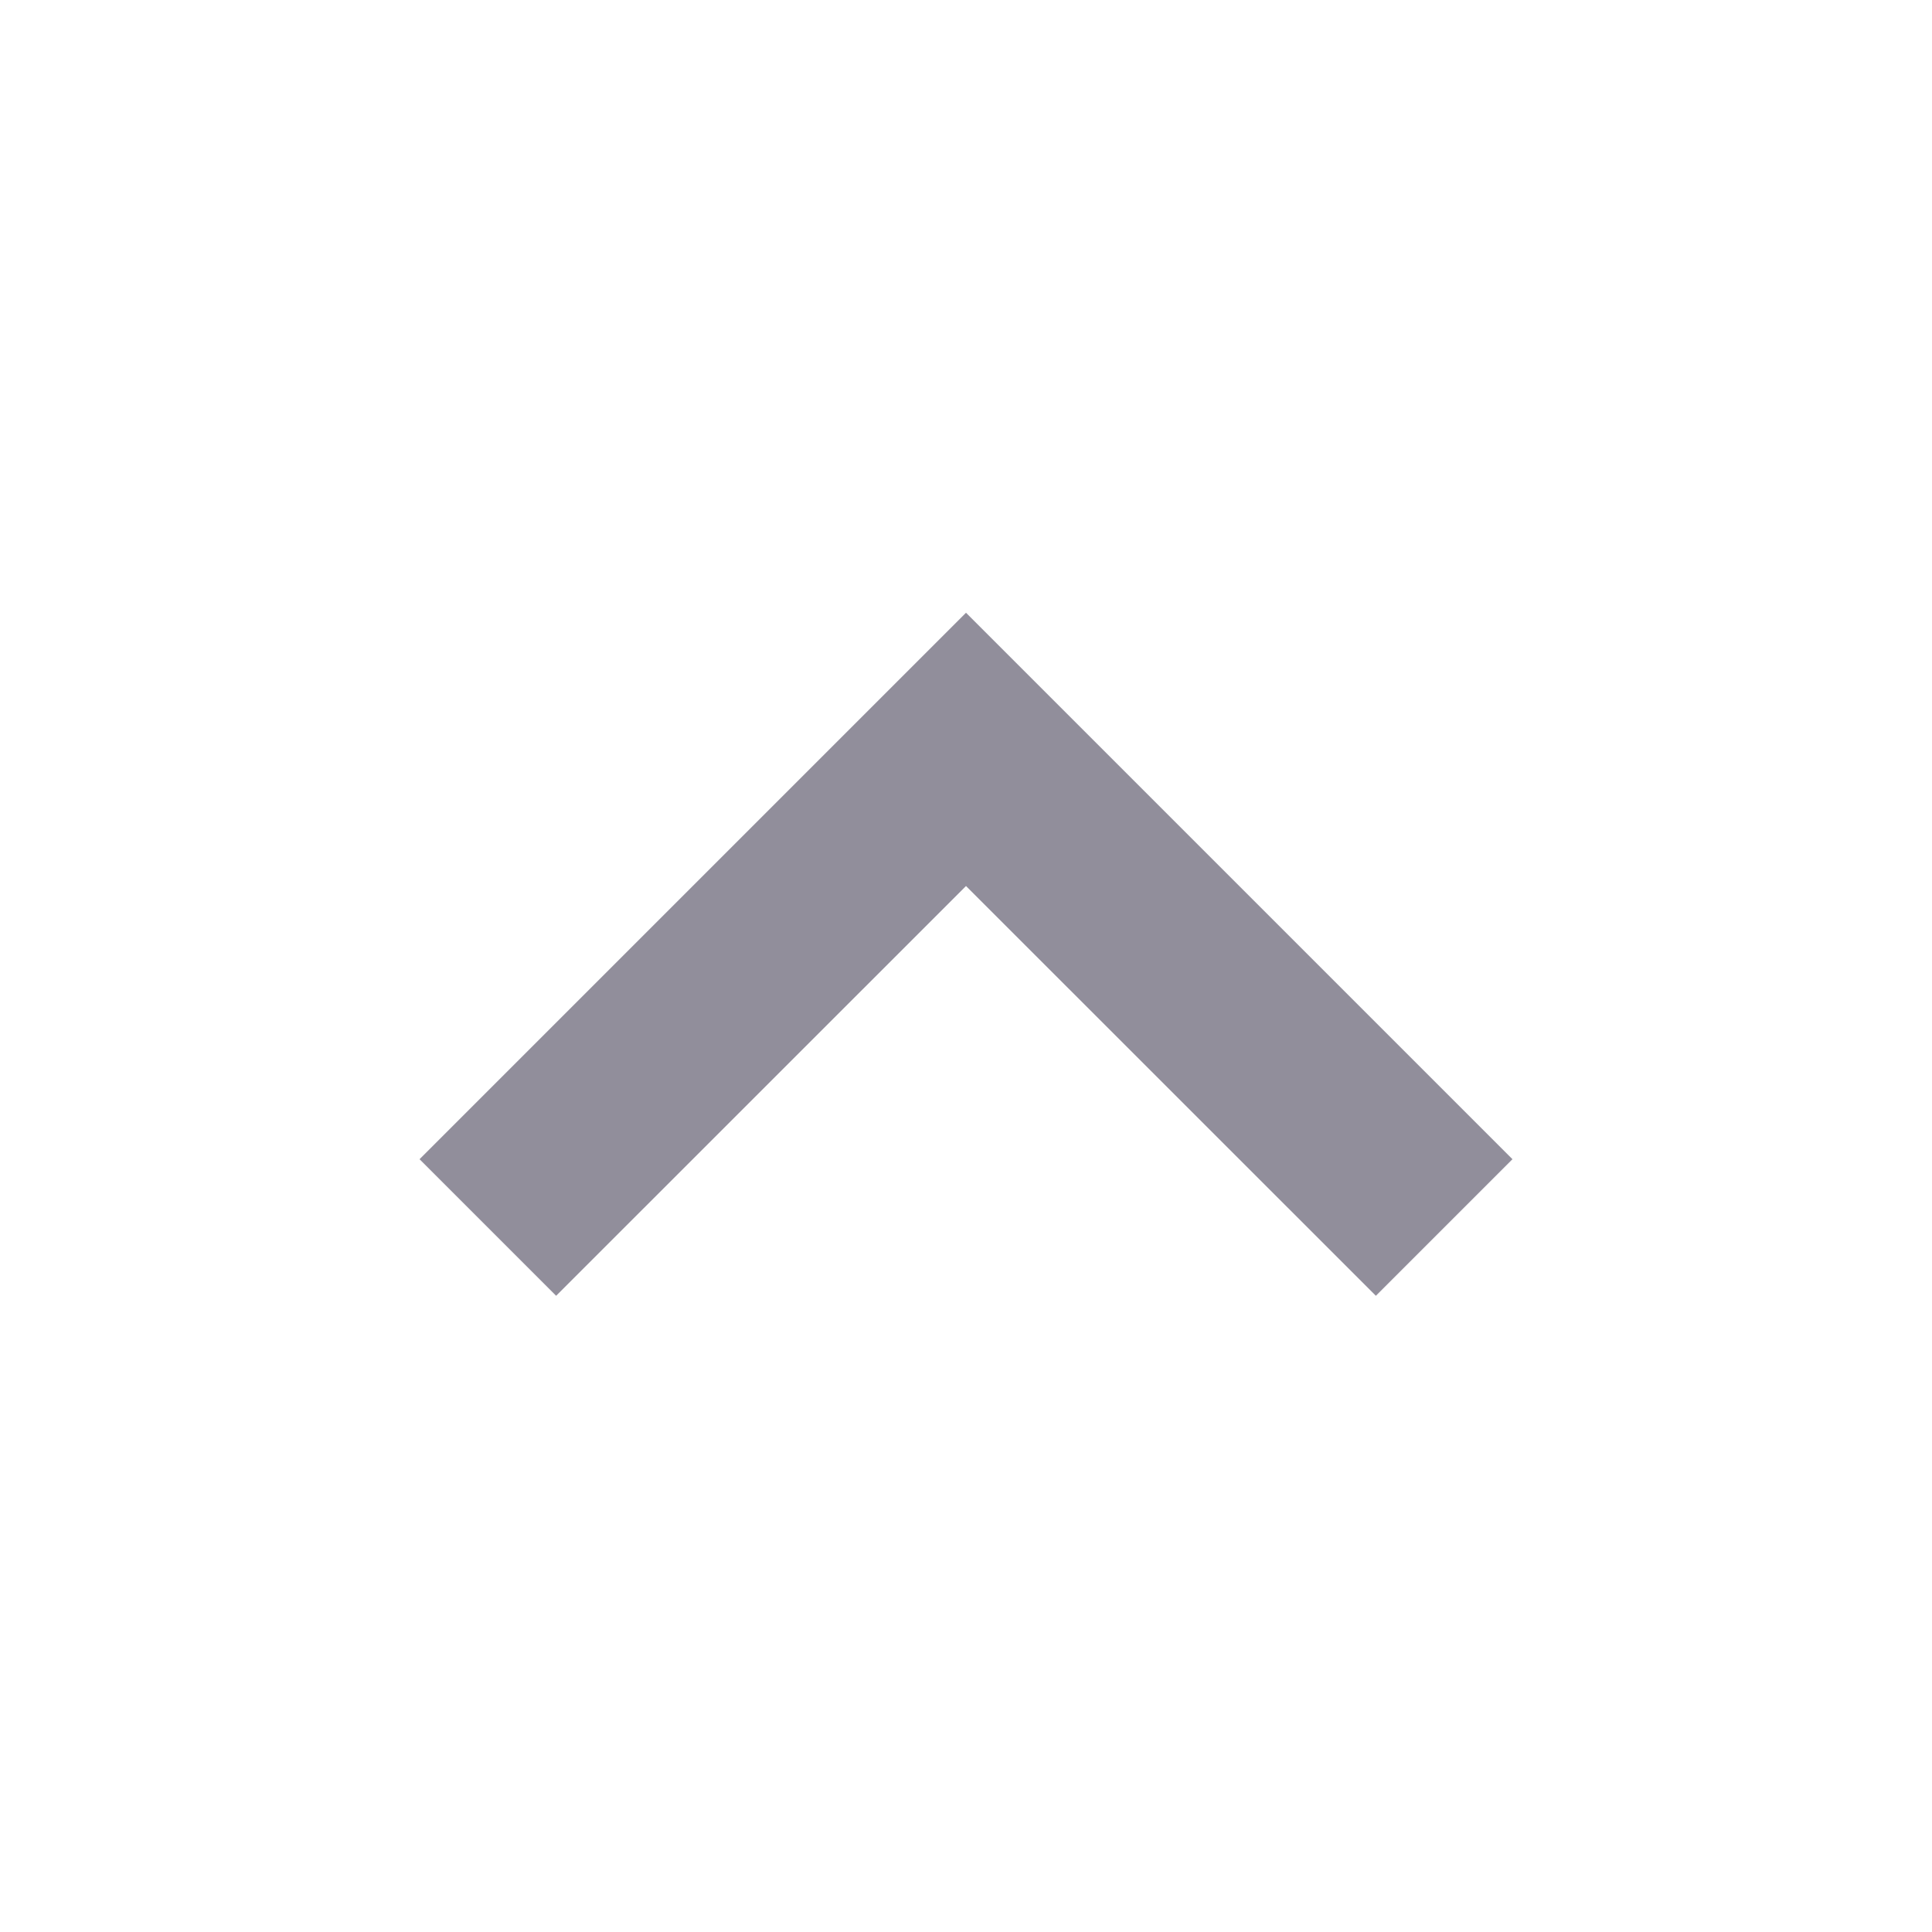
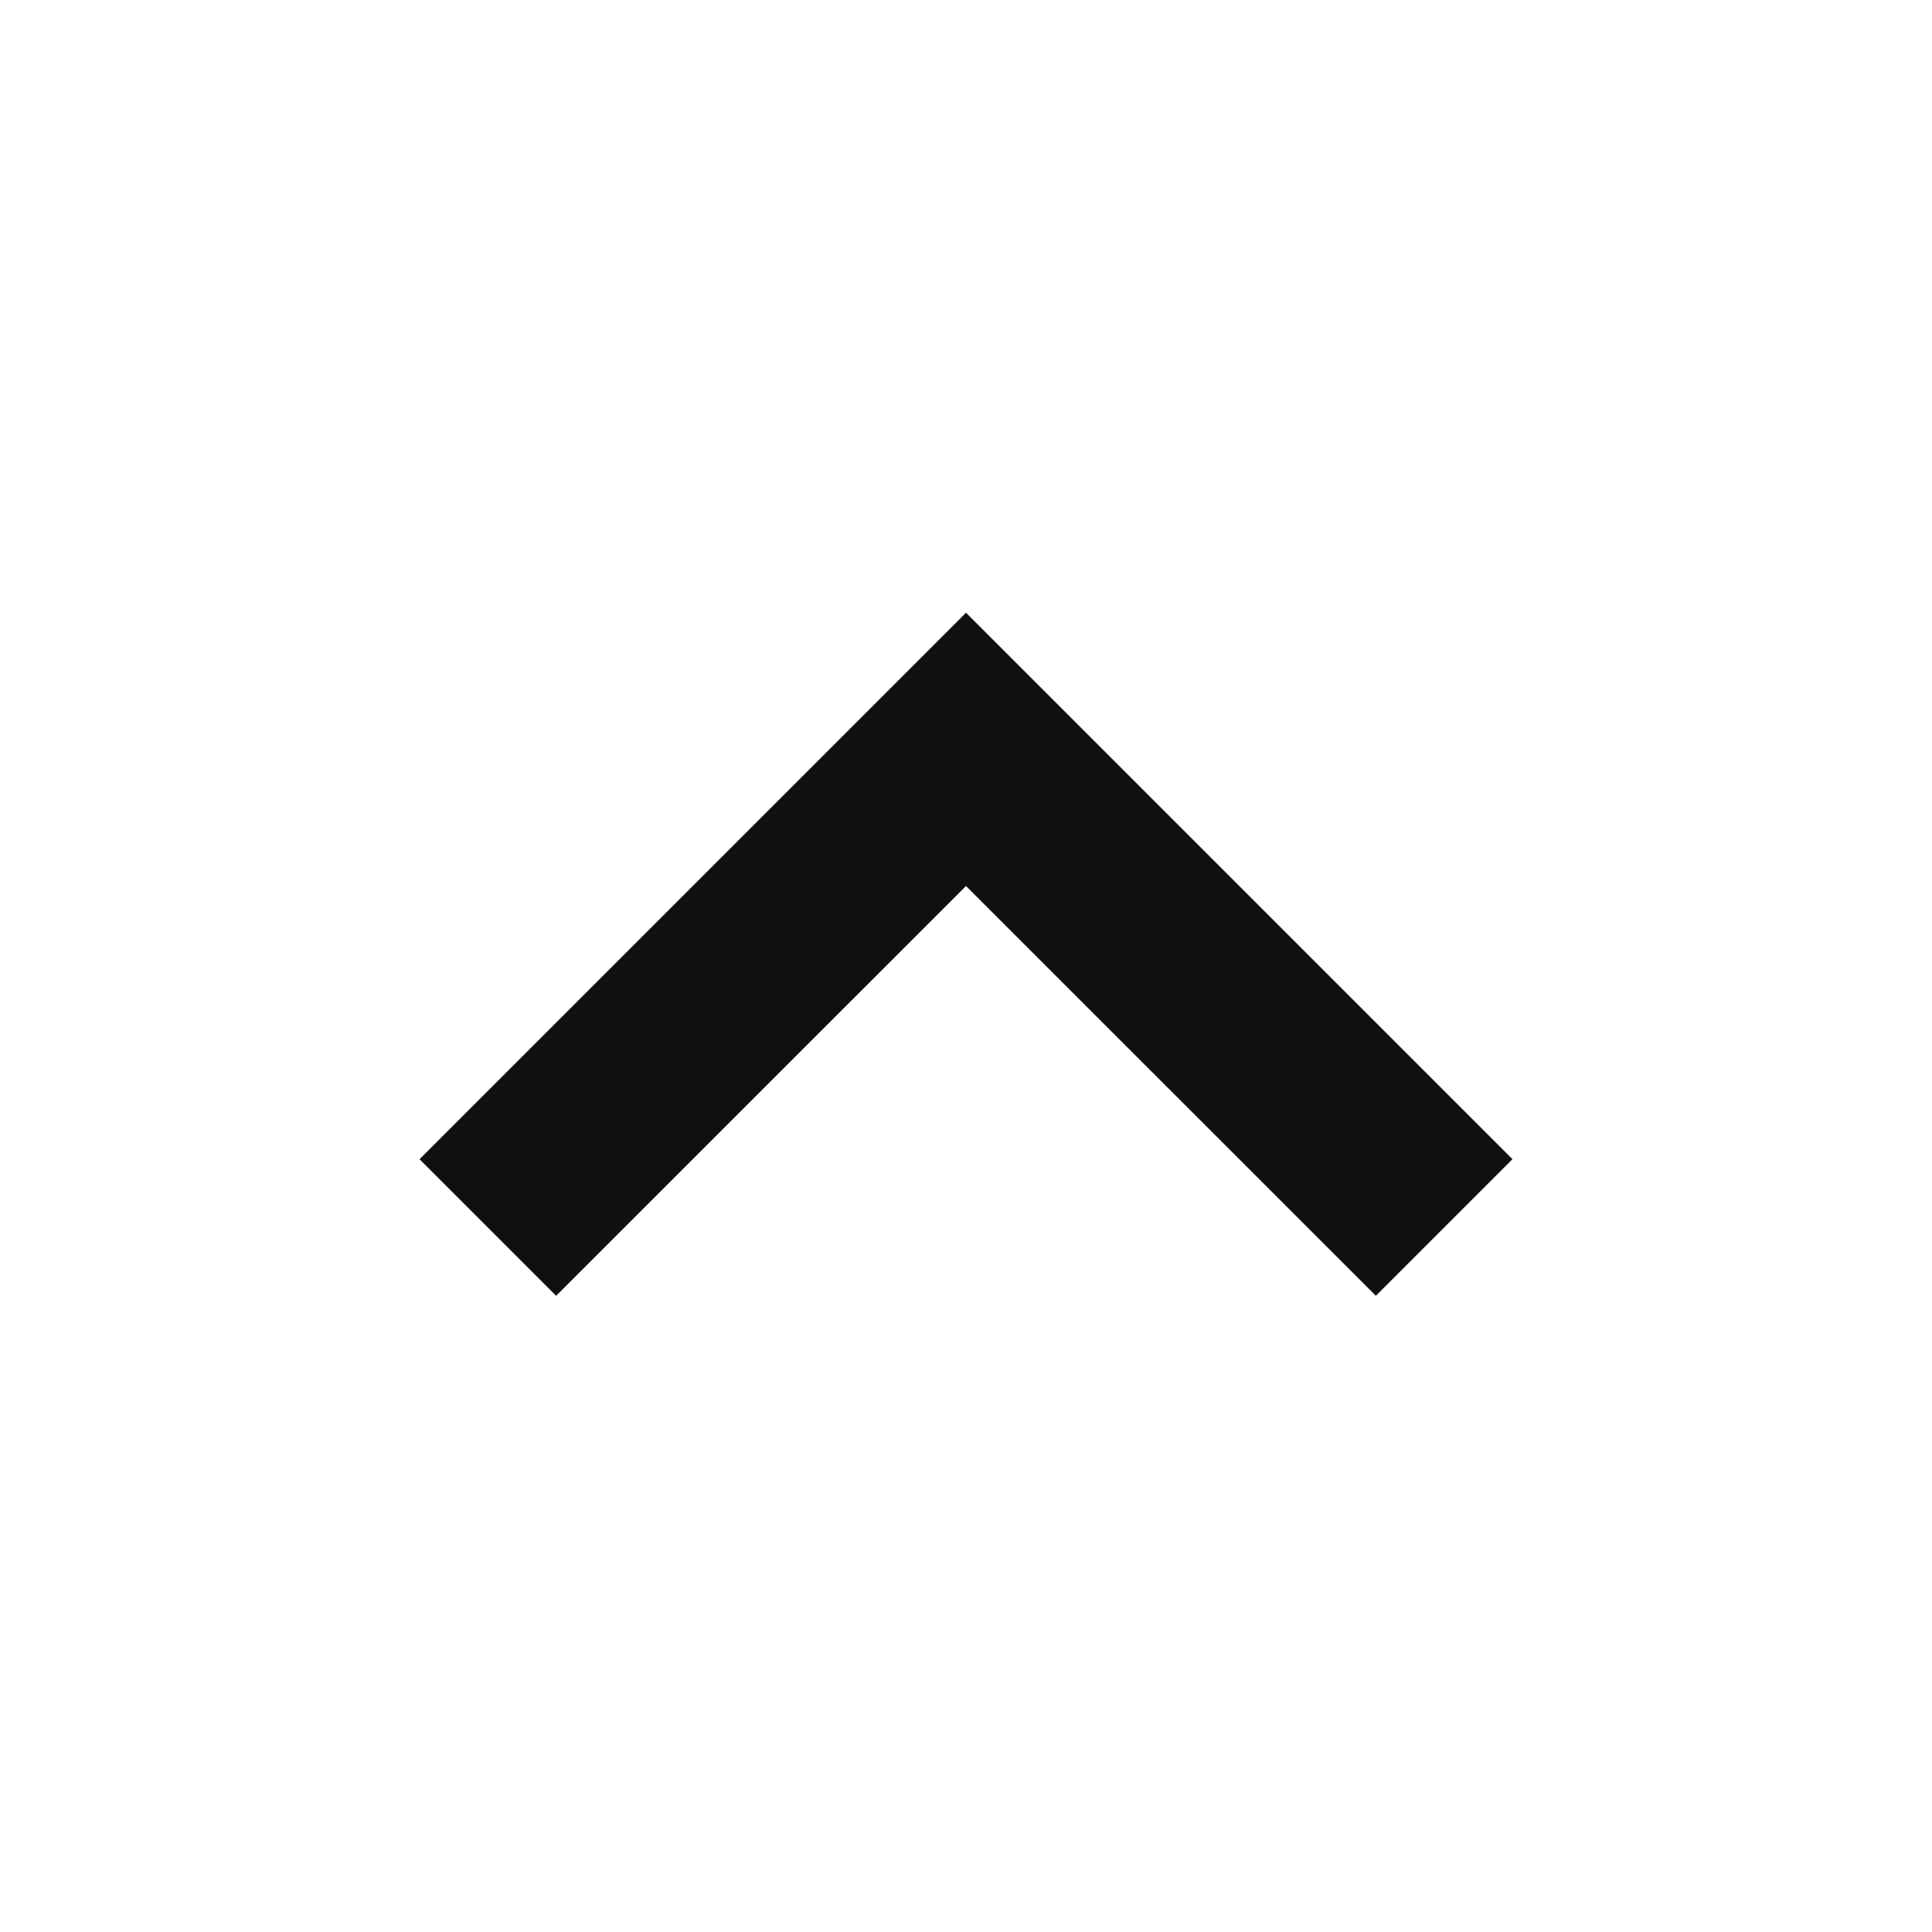
- <svg xmlns="http://www.w3.org/2000/svg" fill="#918e9b" width="16pxpx" height="16px" viewBox="0 0 20 20">
+ <svg xmlns="http://www.w3.org/2000/svg" fill="#101010" width="16pxpx" height="16px" viewBox="0 0 20 20">
  <path d="M10.707 7.05L10 6.343 4.343 12l1.414 1.414L10 9.172l4.243 4.242L15.657 12z" />
</svg>
